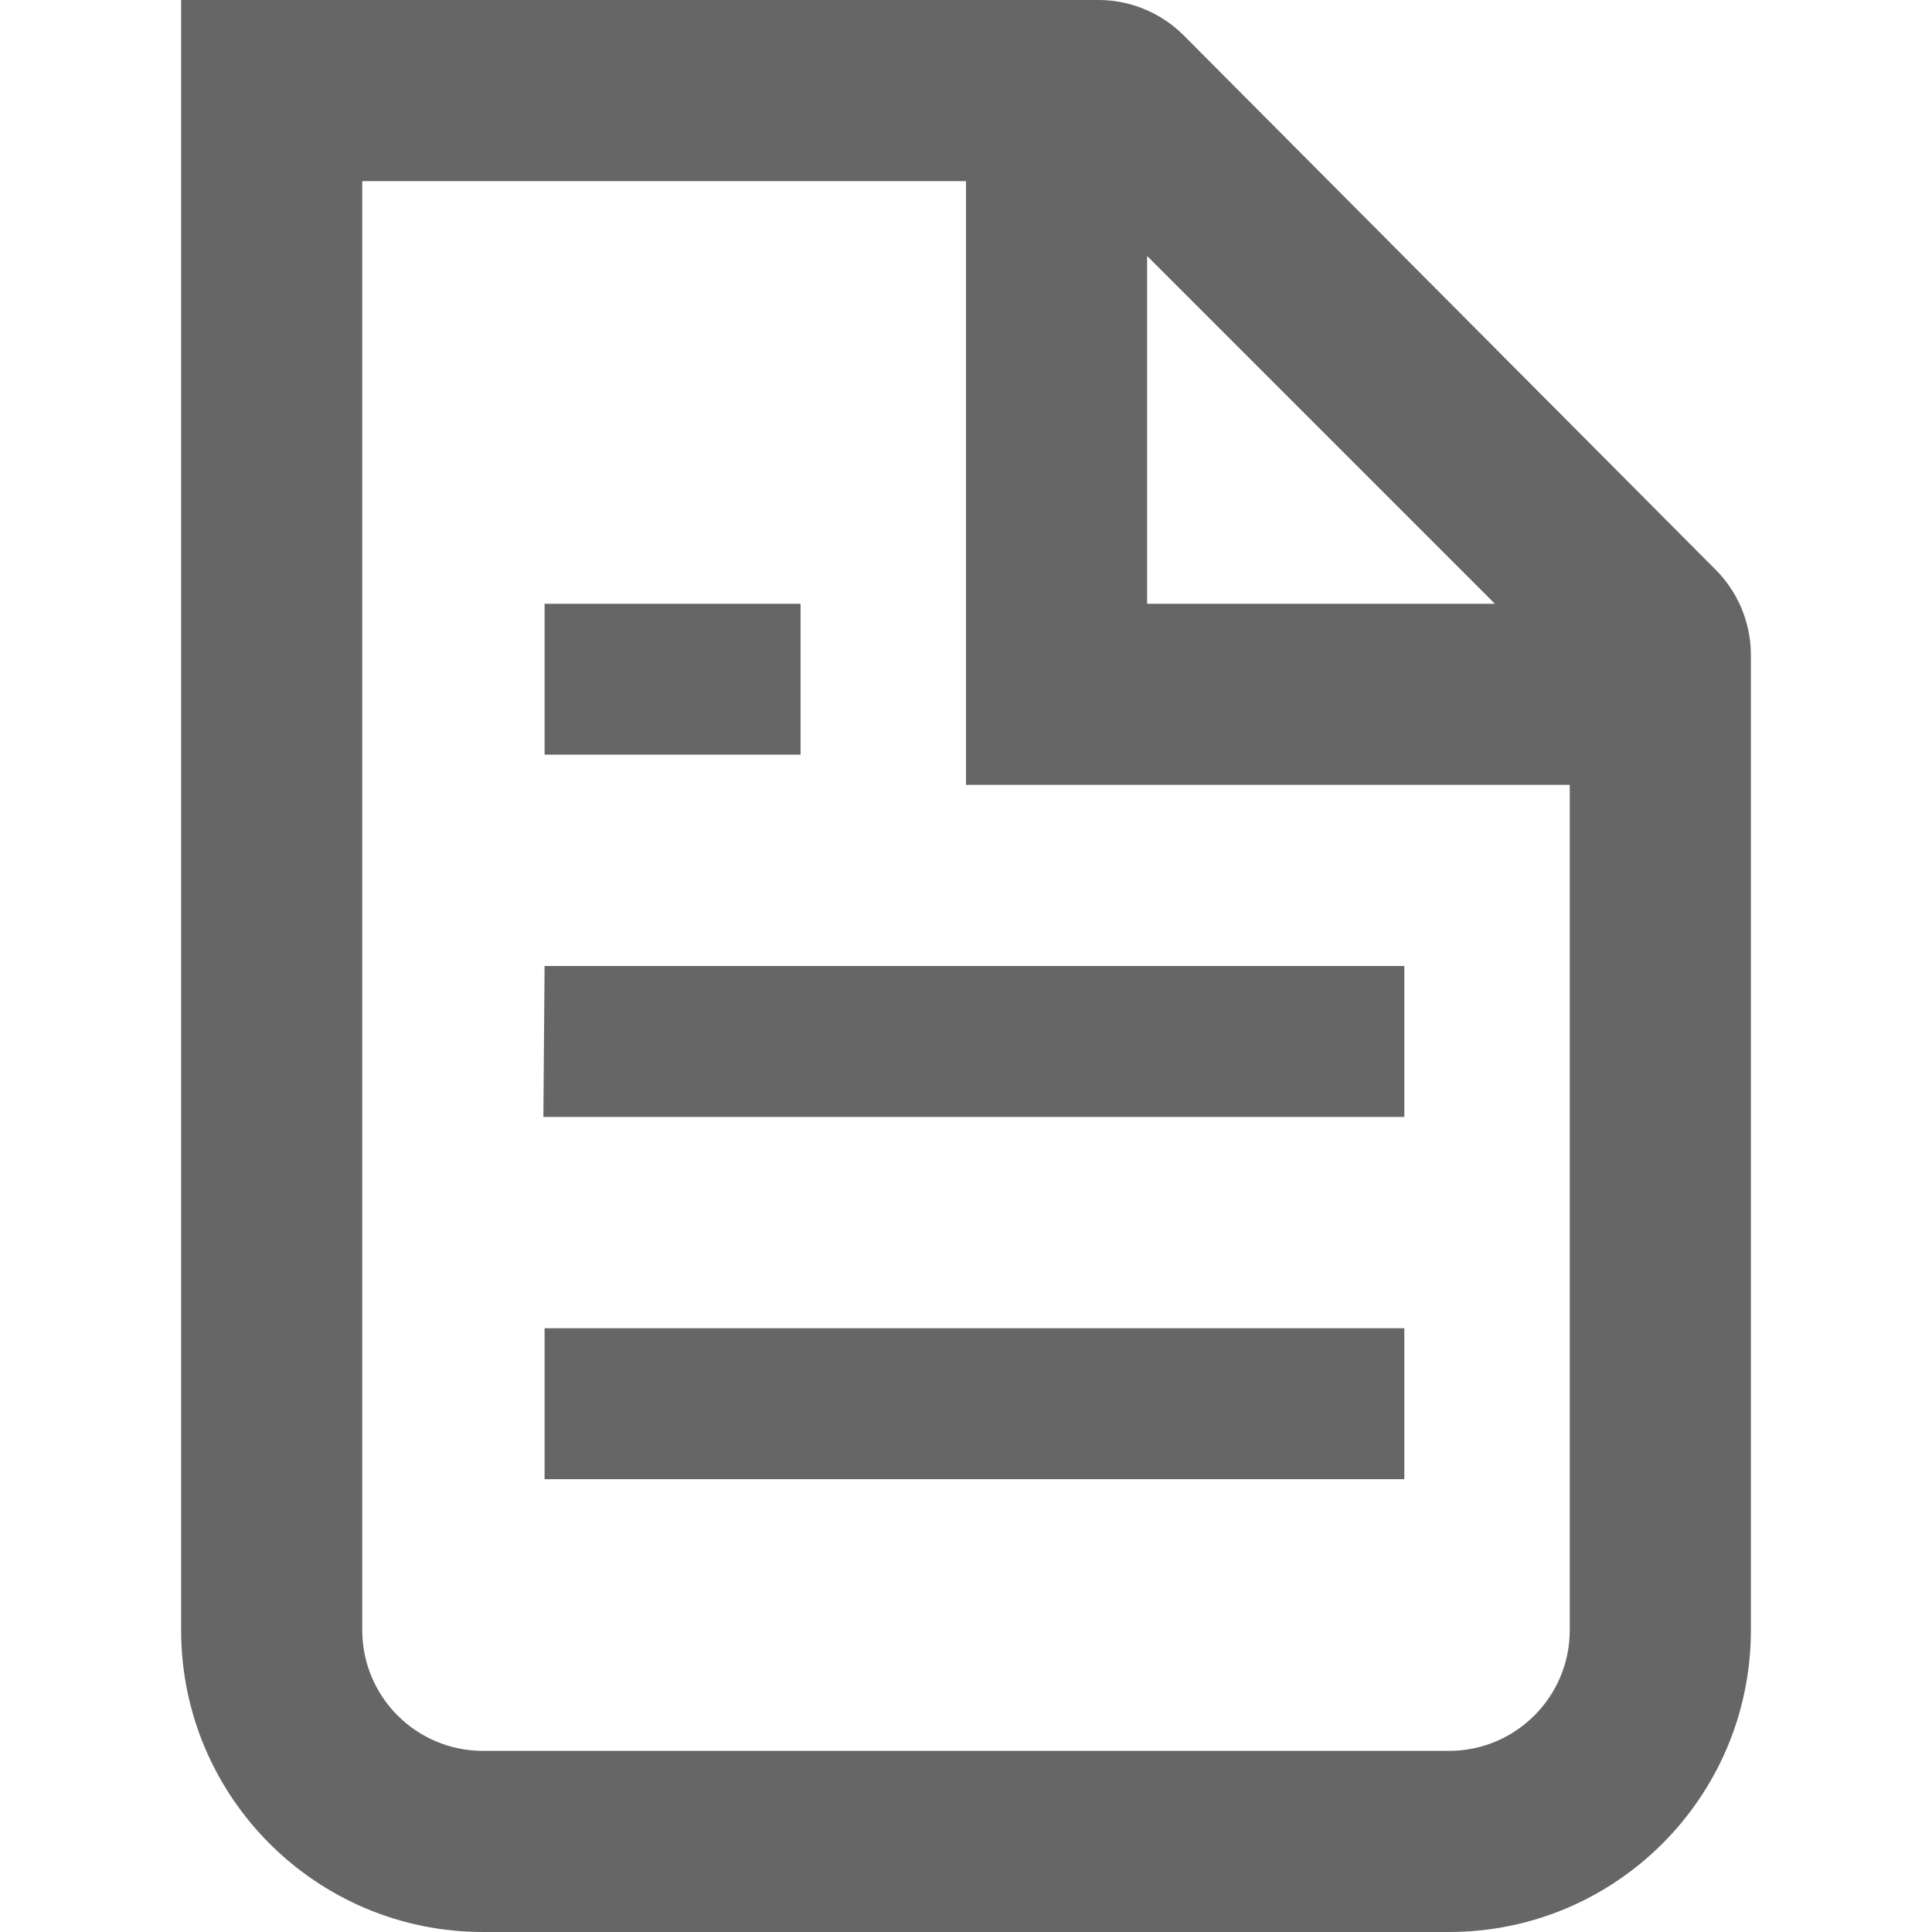
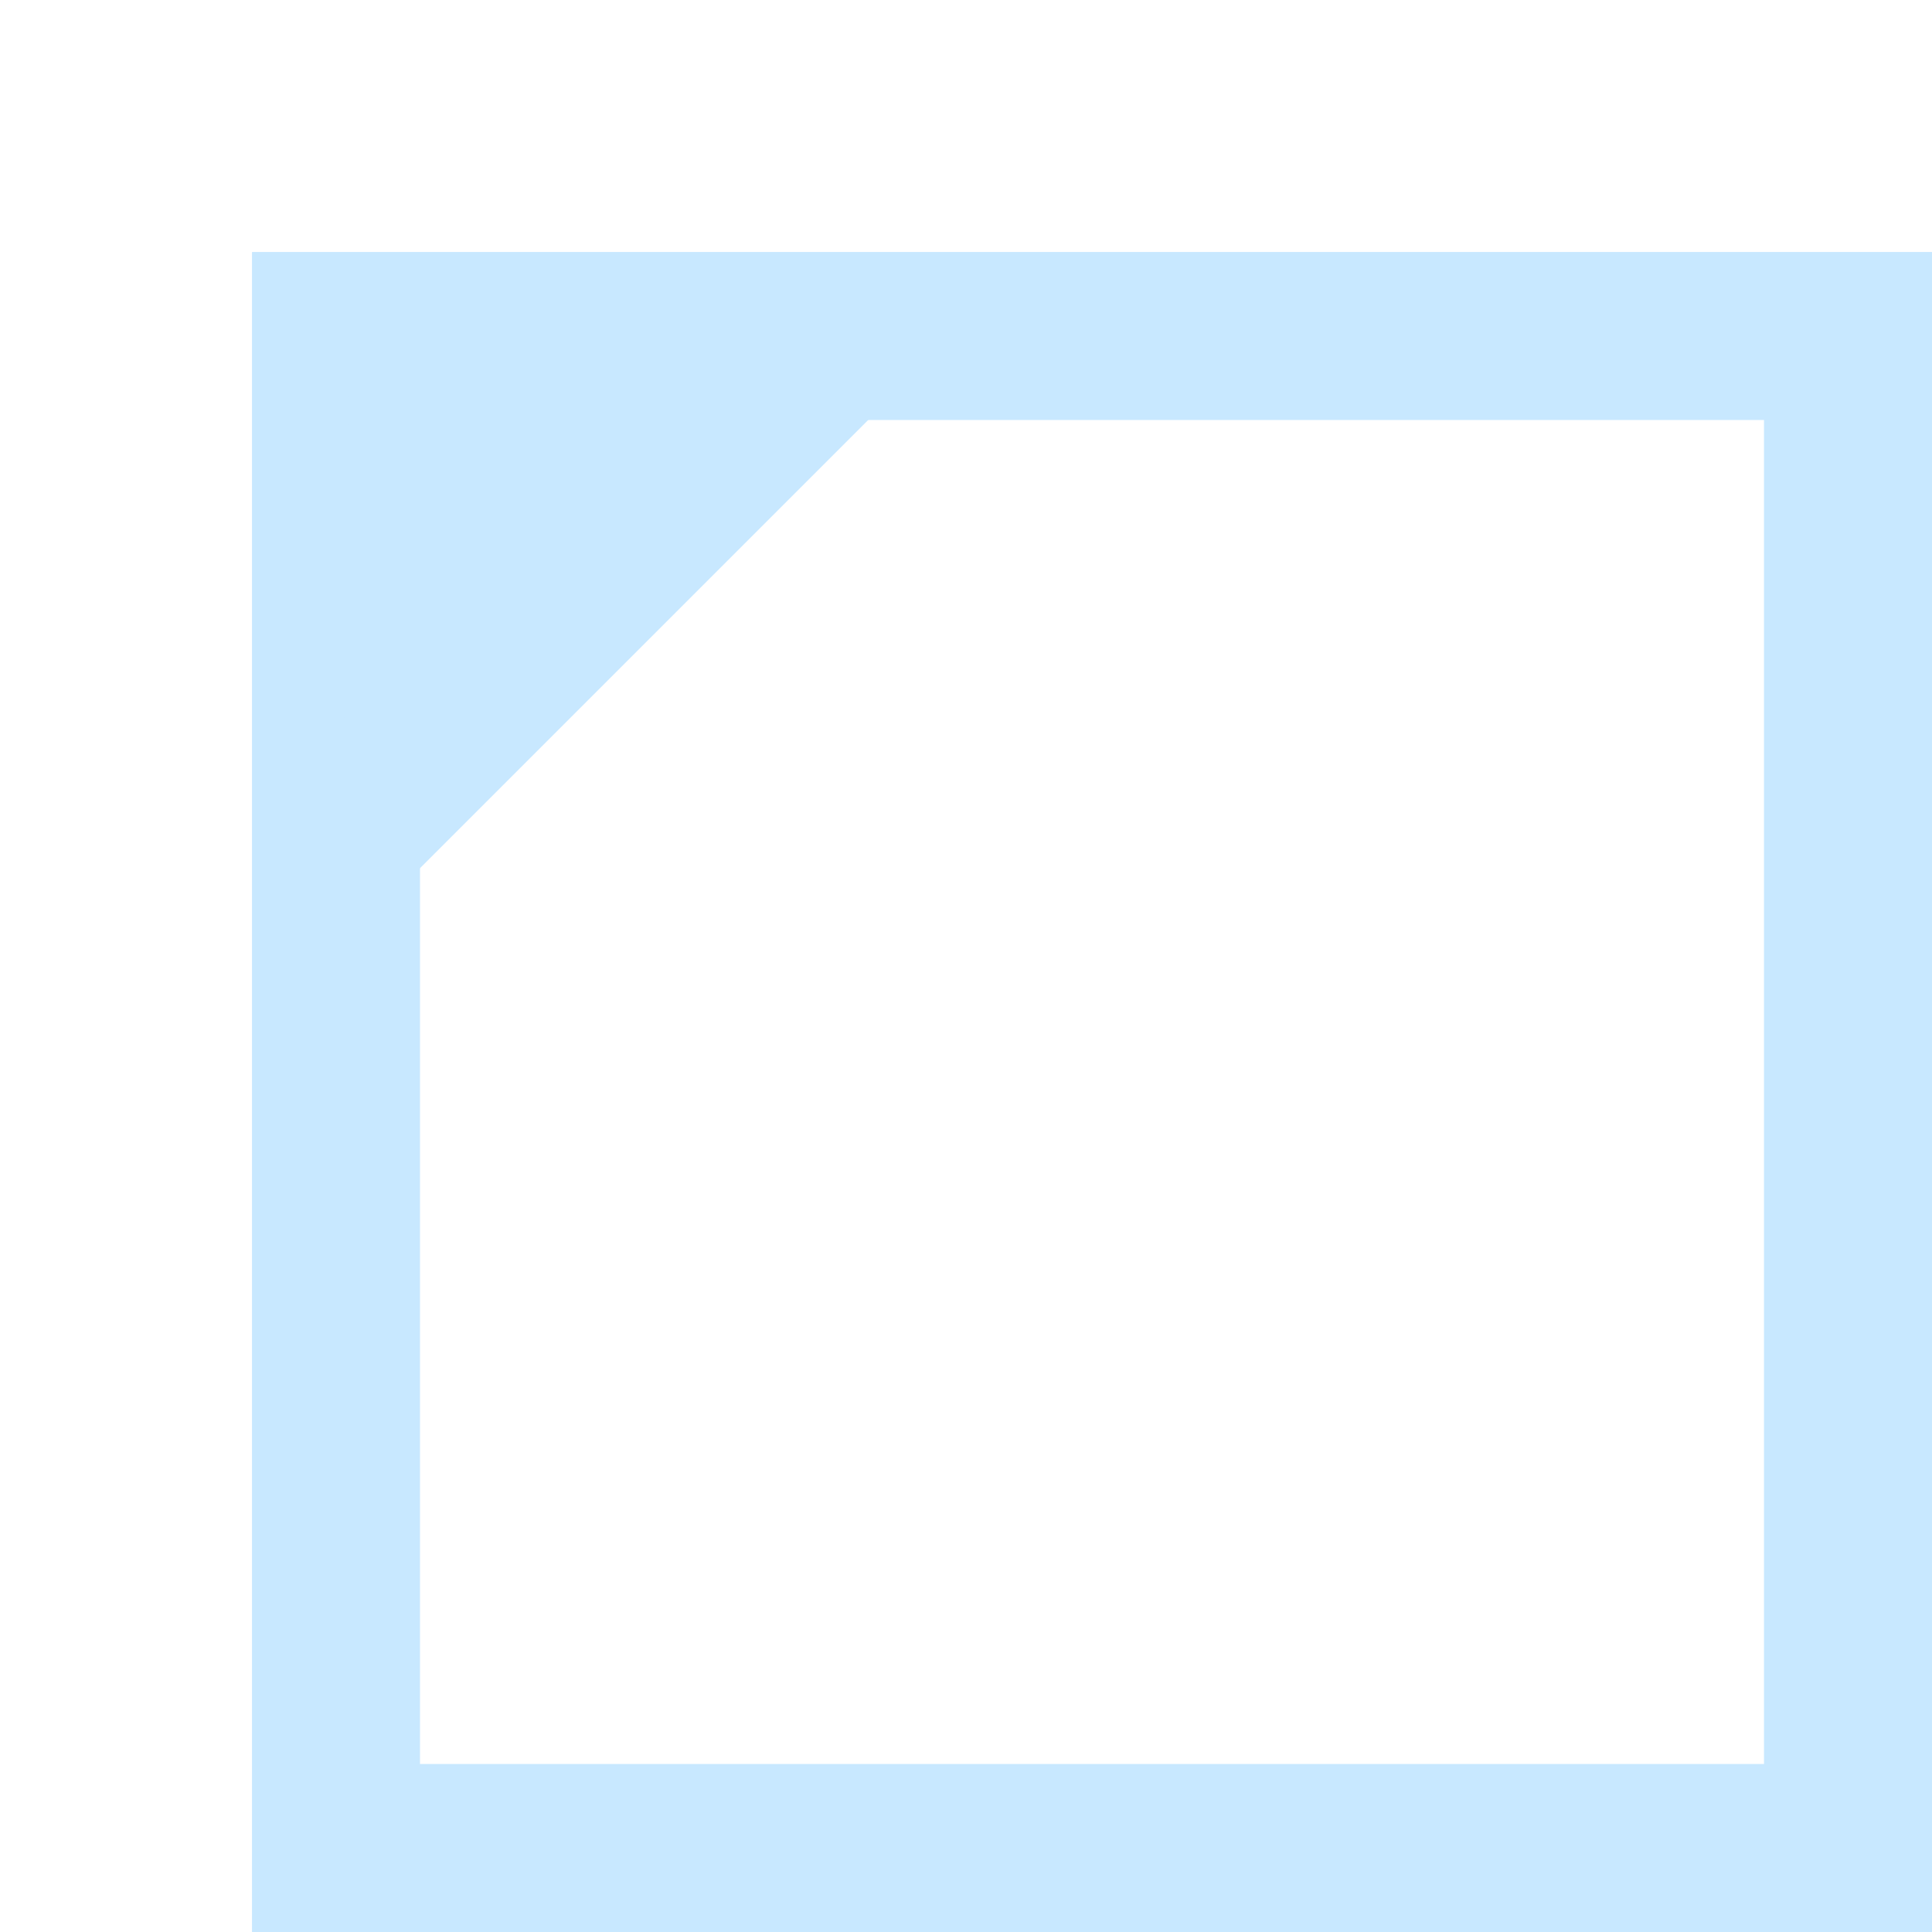
- <svg xmlns="http://www.w3.org/2000/svg" fill="none" viewBox="0 0 16 16">
-   <path d="M14.5 13.5V5.41a1 1 0 0 0-.3-.7L9.8.29A1 1 0 0 0 9.08 0H1.5v13.5A2.5 2.5 0 0 0 4 16h8a2.5 2.5 0 0 0 2.5-2.5m-1.5 0v-7H8v-5H3v12a1 1 0 0 0 1 1h8a1 1 0 0 0 1-1M9.5 5V2.12L12.38 5zM5.13 5h-.62v1.25h2.12V5zm-.62 3h7.12v1.25H4.5zm.62 3h-.62v1.25h7.12V11z" clip-rule="evenodd" fill="#666" fill-rule="evenodd" />
+ <svg xmlns="http://www.w3.org/2000/svg" width="90" height="90" viewBox="0 0 90 90" fill="none">
+   <rect x="15.652" y="15.652" width="70.435" height="70.435" stroke="#C8E8FF" stroke-width="7.826" />
+   <path d="M16.295 16.295L44.116 15.893L15.893 44.116L16.295 16.295Z" fill="#C8E8FF" />
</svg>
